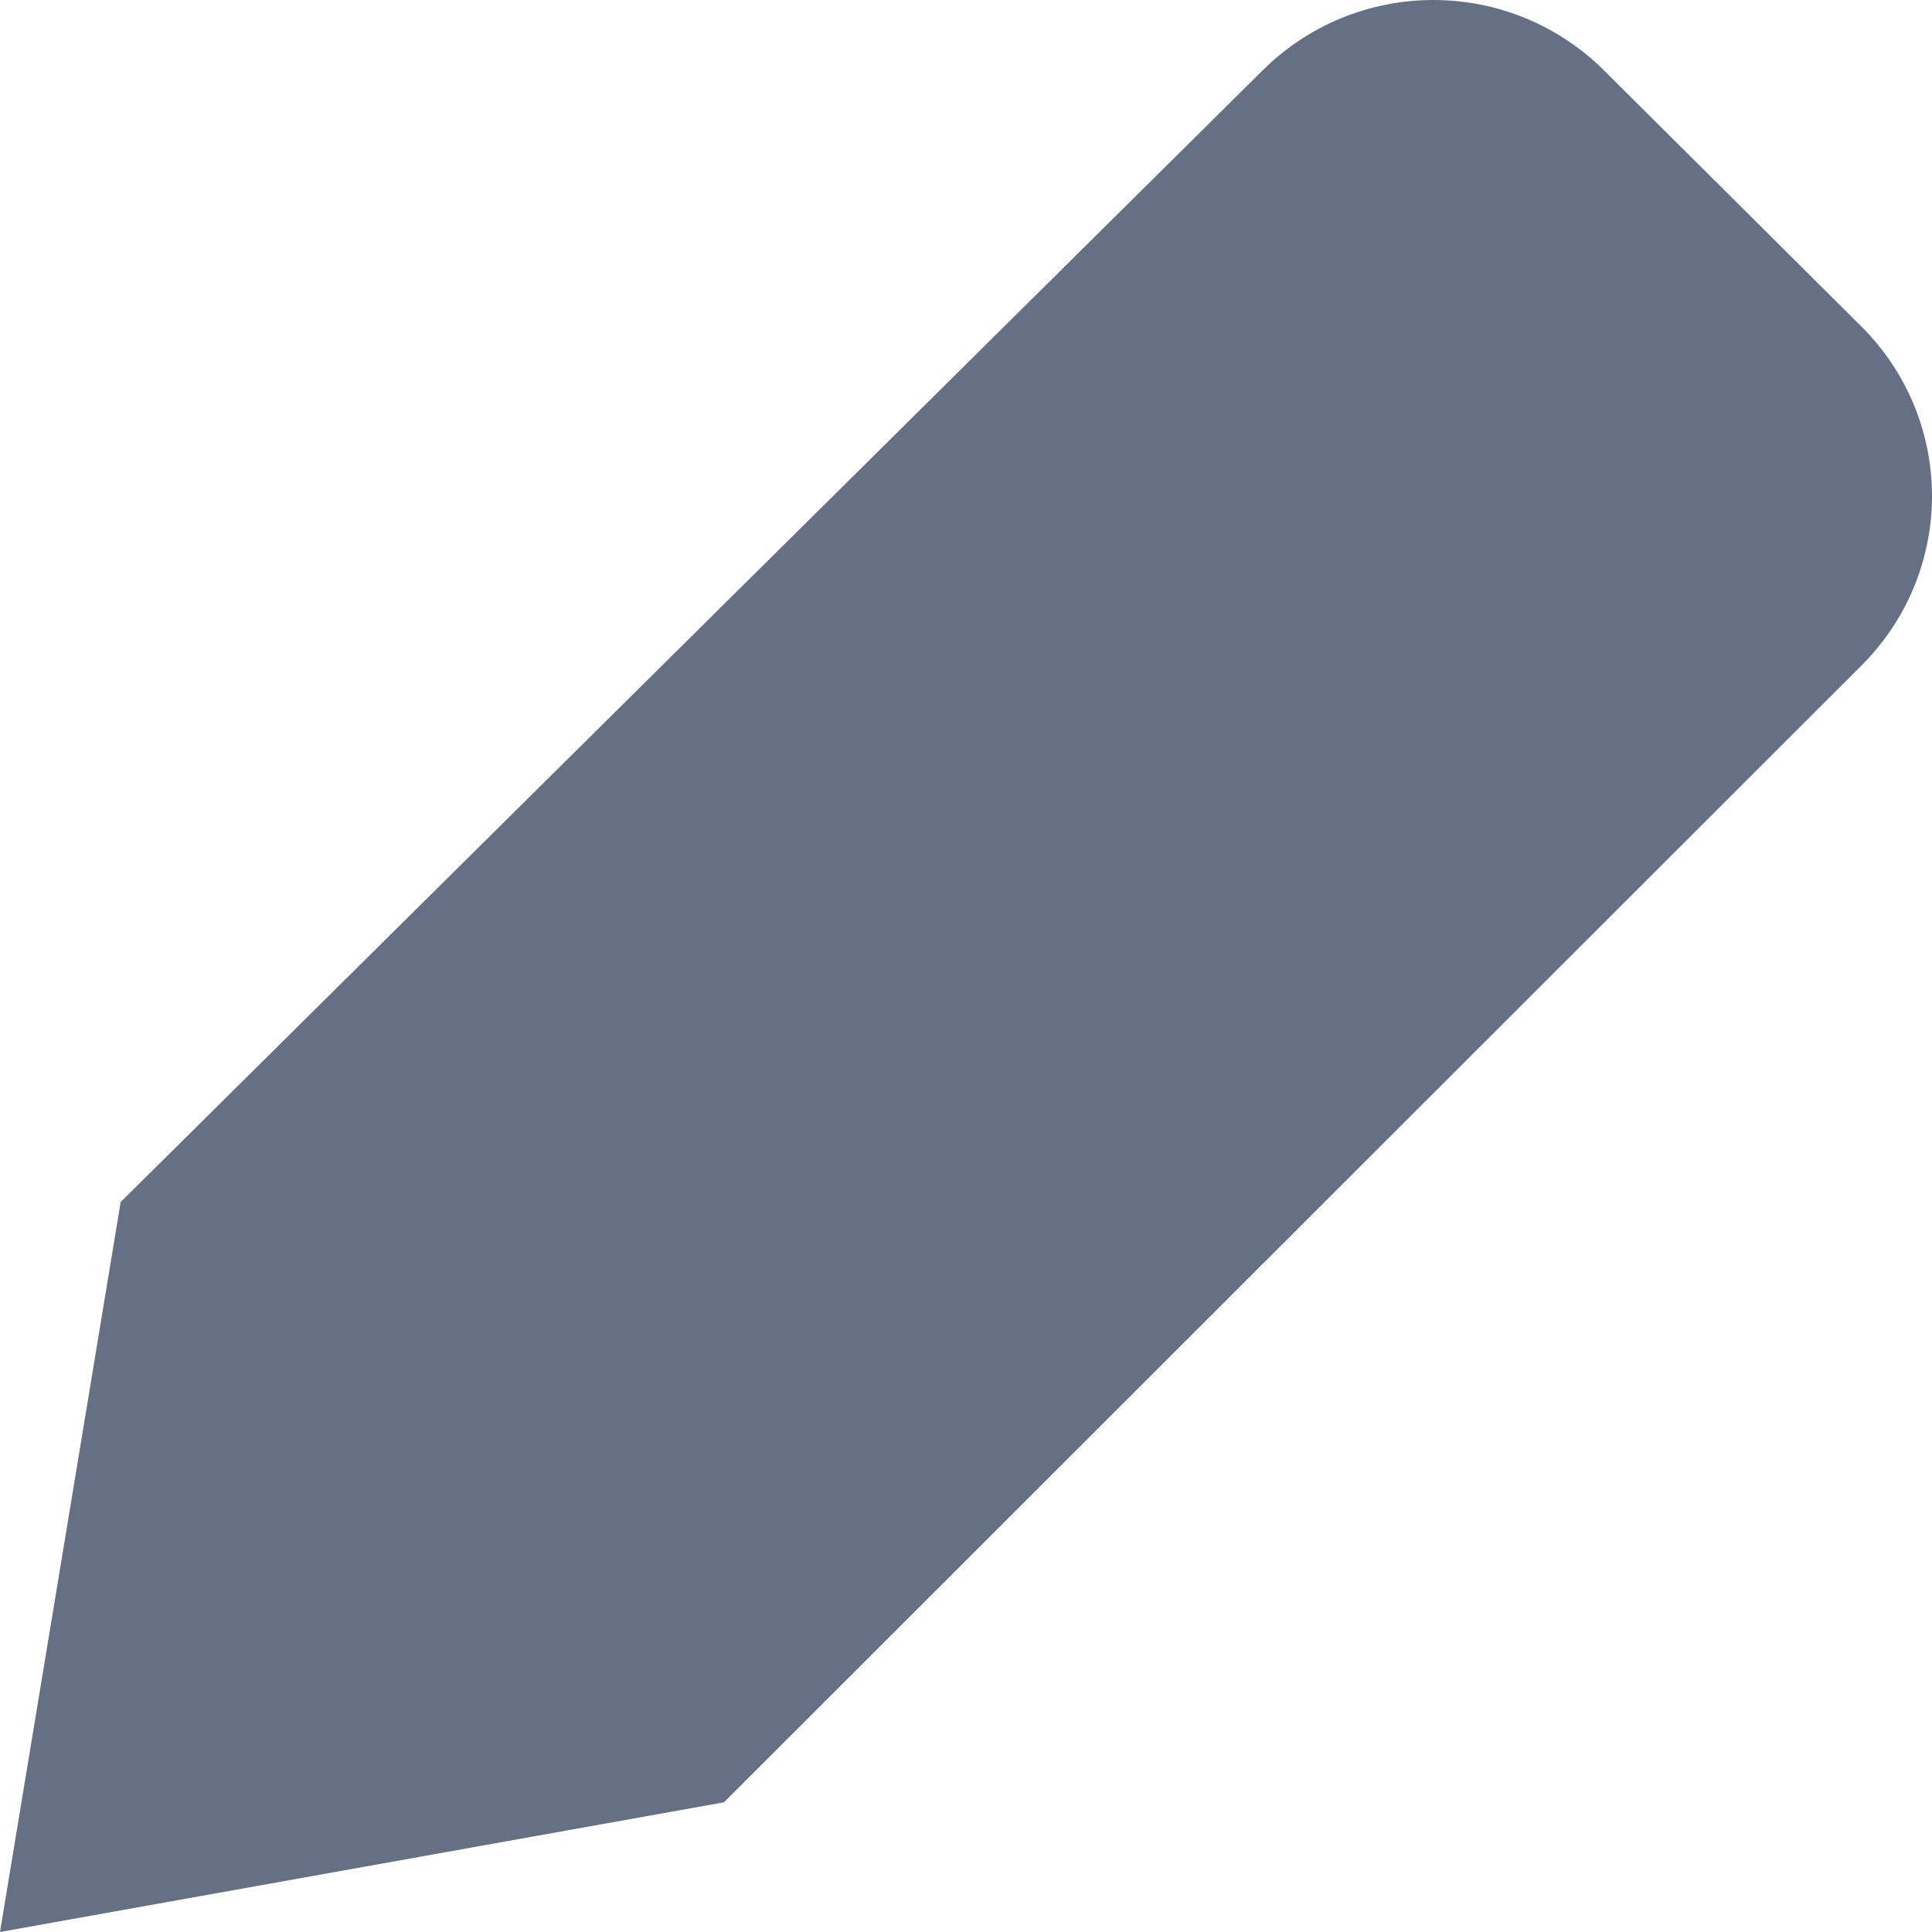
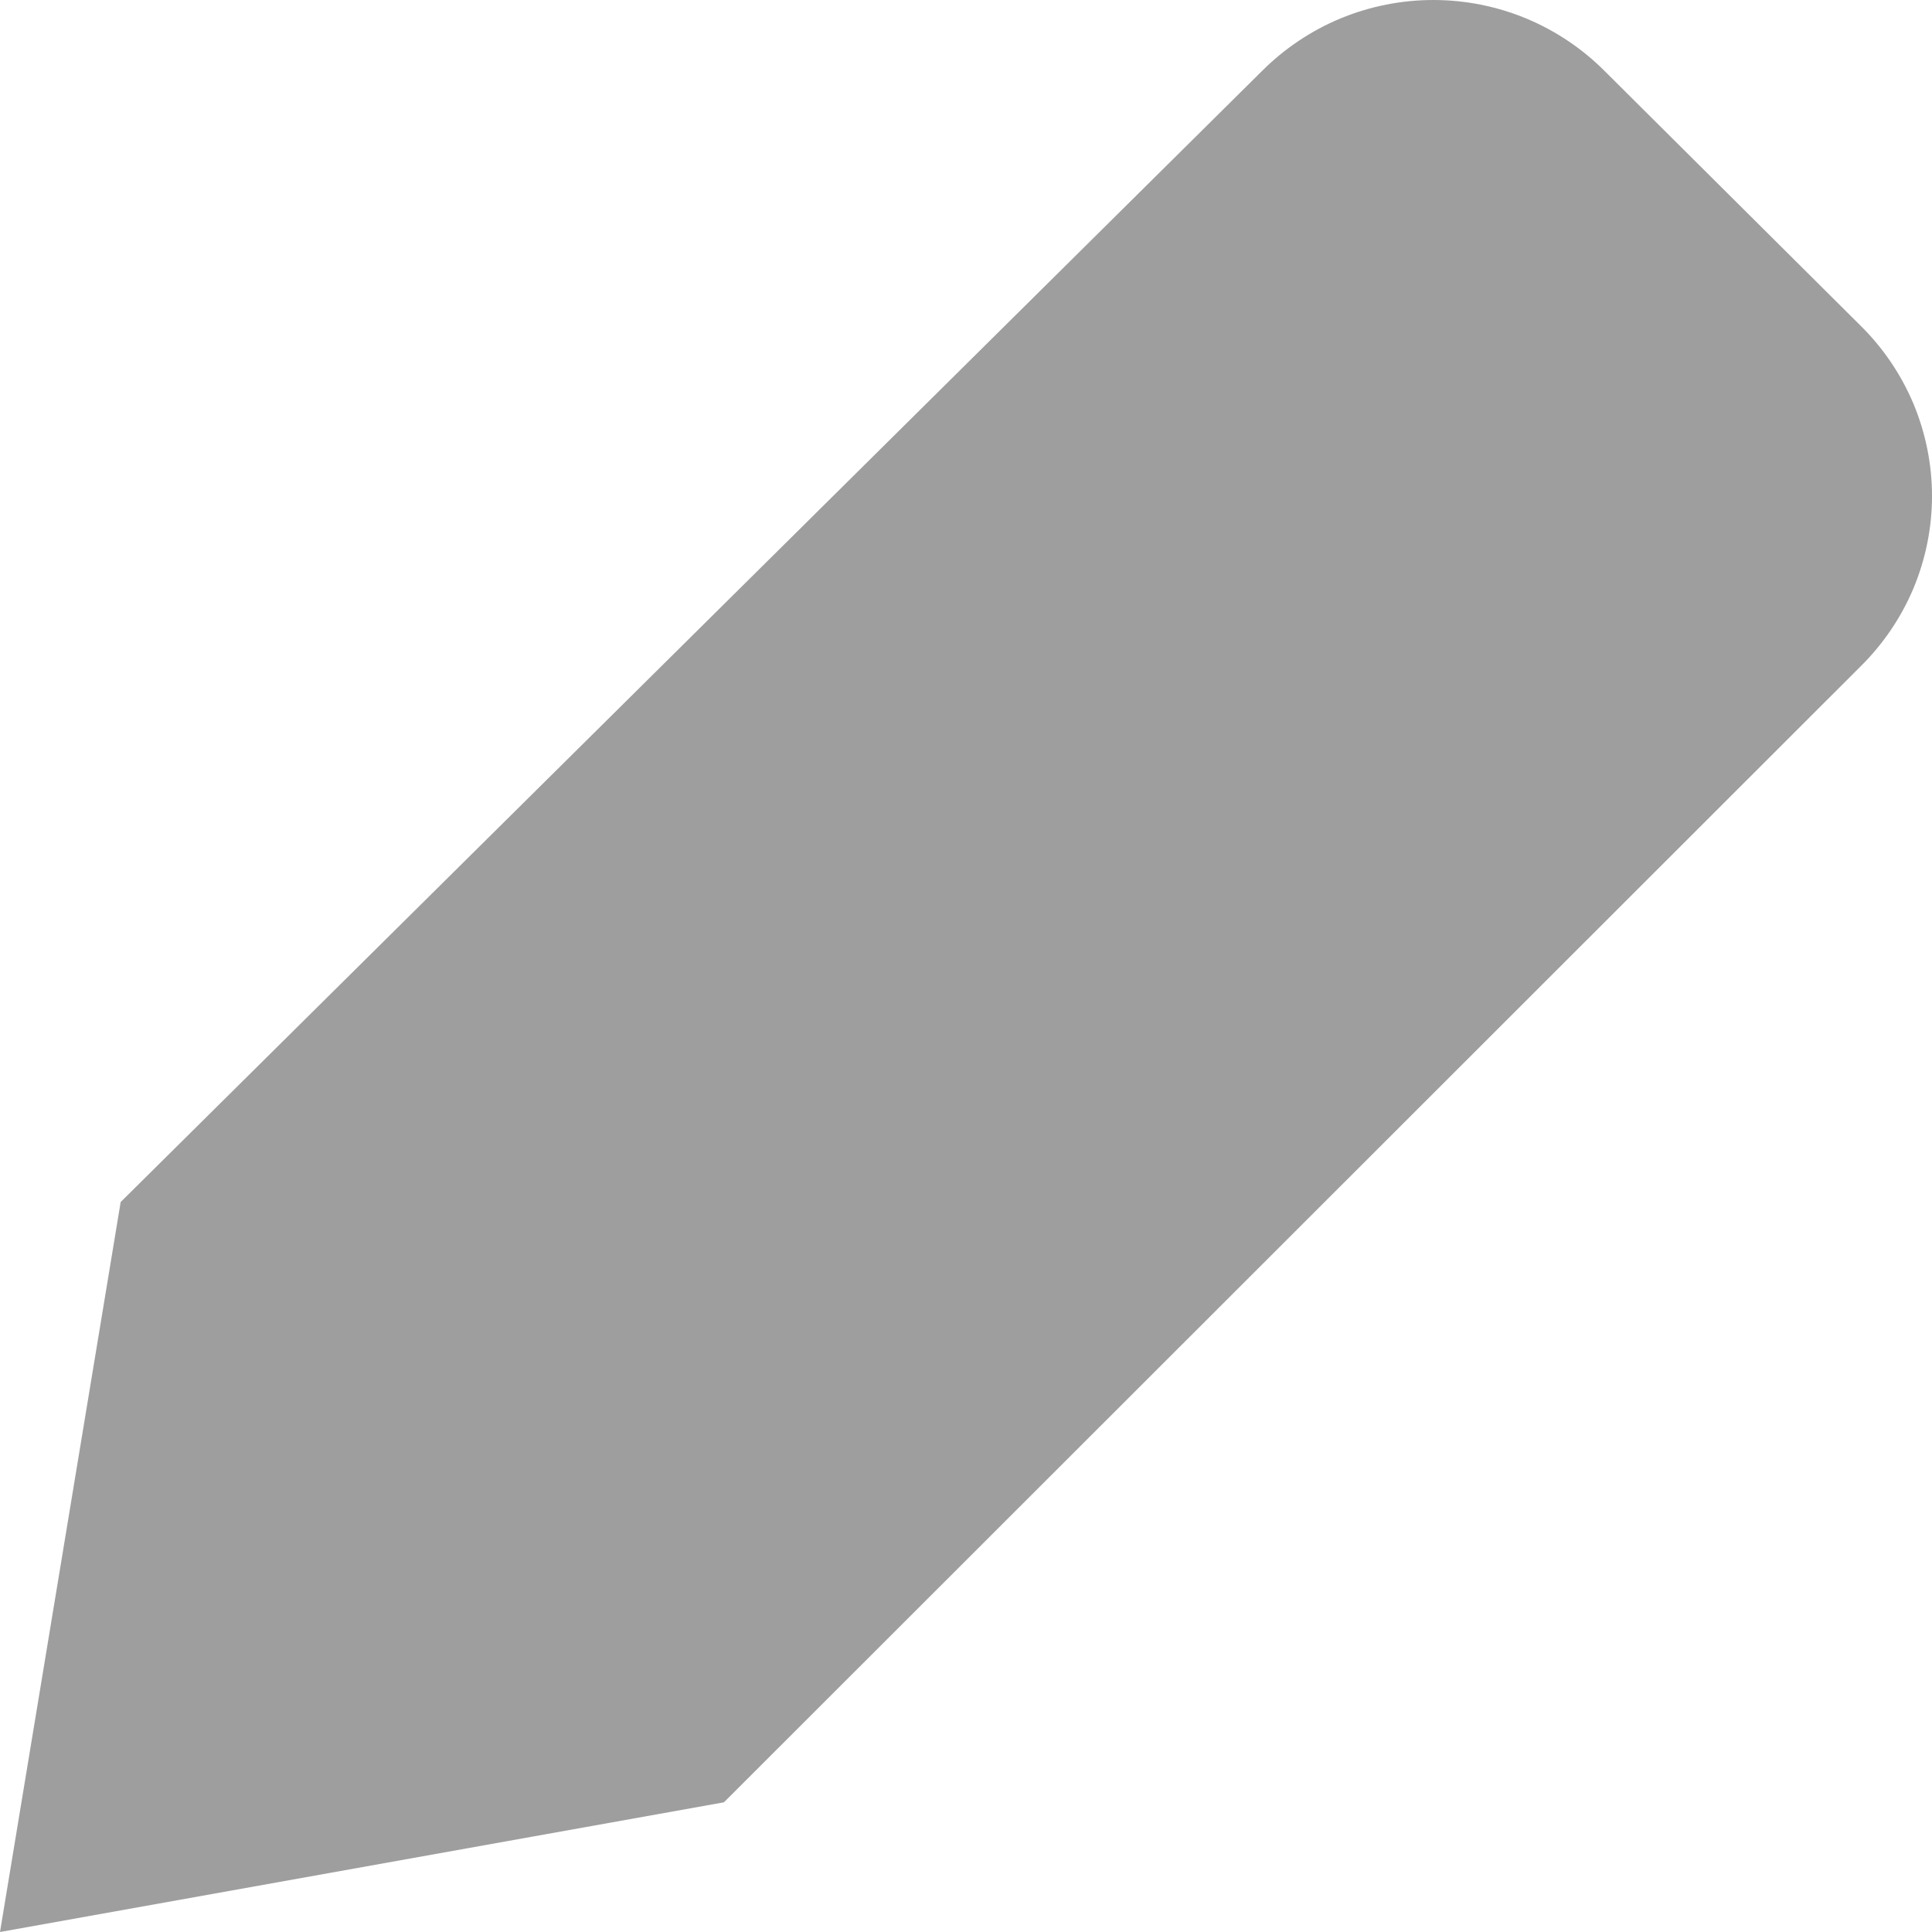
<svg xmlns="http://www.w3.org/2000/svg" width="24" height="24" viewBox="0 0 24 24" fill="none">
-   <path d="M8.993 22.389L0 24L1.499 14.932L15.677 0.882C15.956 0.603 16.287 0.381 16.652 0.229C17.018 0.078 17.41 0 17.805 0C18.201 0 18.593 0.078 18.958 0.229C19.323 0.381 19.655 0.603 19.933 0.882L23.111 4.044C23.392 4.321 23.616 4.651 23.769 5.014C23.921 5.378 24 5.768 24 6.162C24 6.556 23.921 6.946 23.769 7.31C23.616 7.673 23.392 8.003 23.111 8.28L8.993 22.389Z" fill="#667085" />
+   <path d="M8.993 22.389L0 24L1.499 14.932L15.677 0.882C15.956 0.603 16.287 0.381 16.652 0.229C17.018 0.078 17.41 0 17.805 0C18.201 0 18.593 0.078 18.958 0.229C19.323 0.381 19.655 0.603 19.933 0.882L23.111 4.044C23.392 4.321 23.616 4.651 23.769 5.014C23.921 5.378 24 5.768 24 6.162C24 6.556 23.921 6.946 23.769 7.31C23.616 7.673 23.392 8.003 23.111 8.28L8.993 22.389Z" fill="#9E9E9E" />
</svg>
